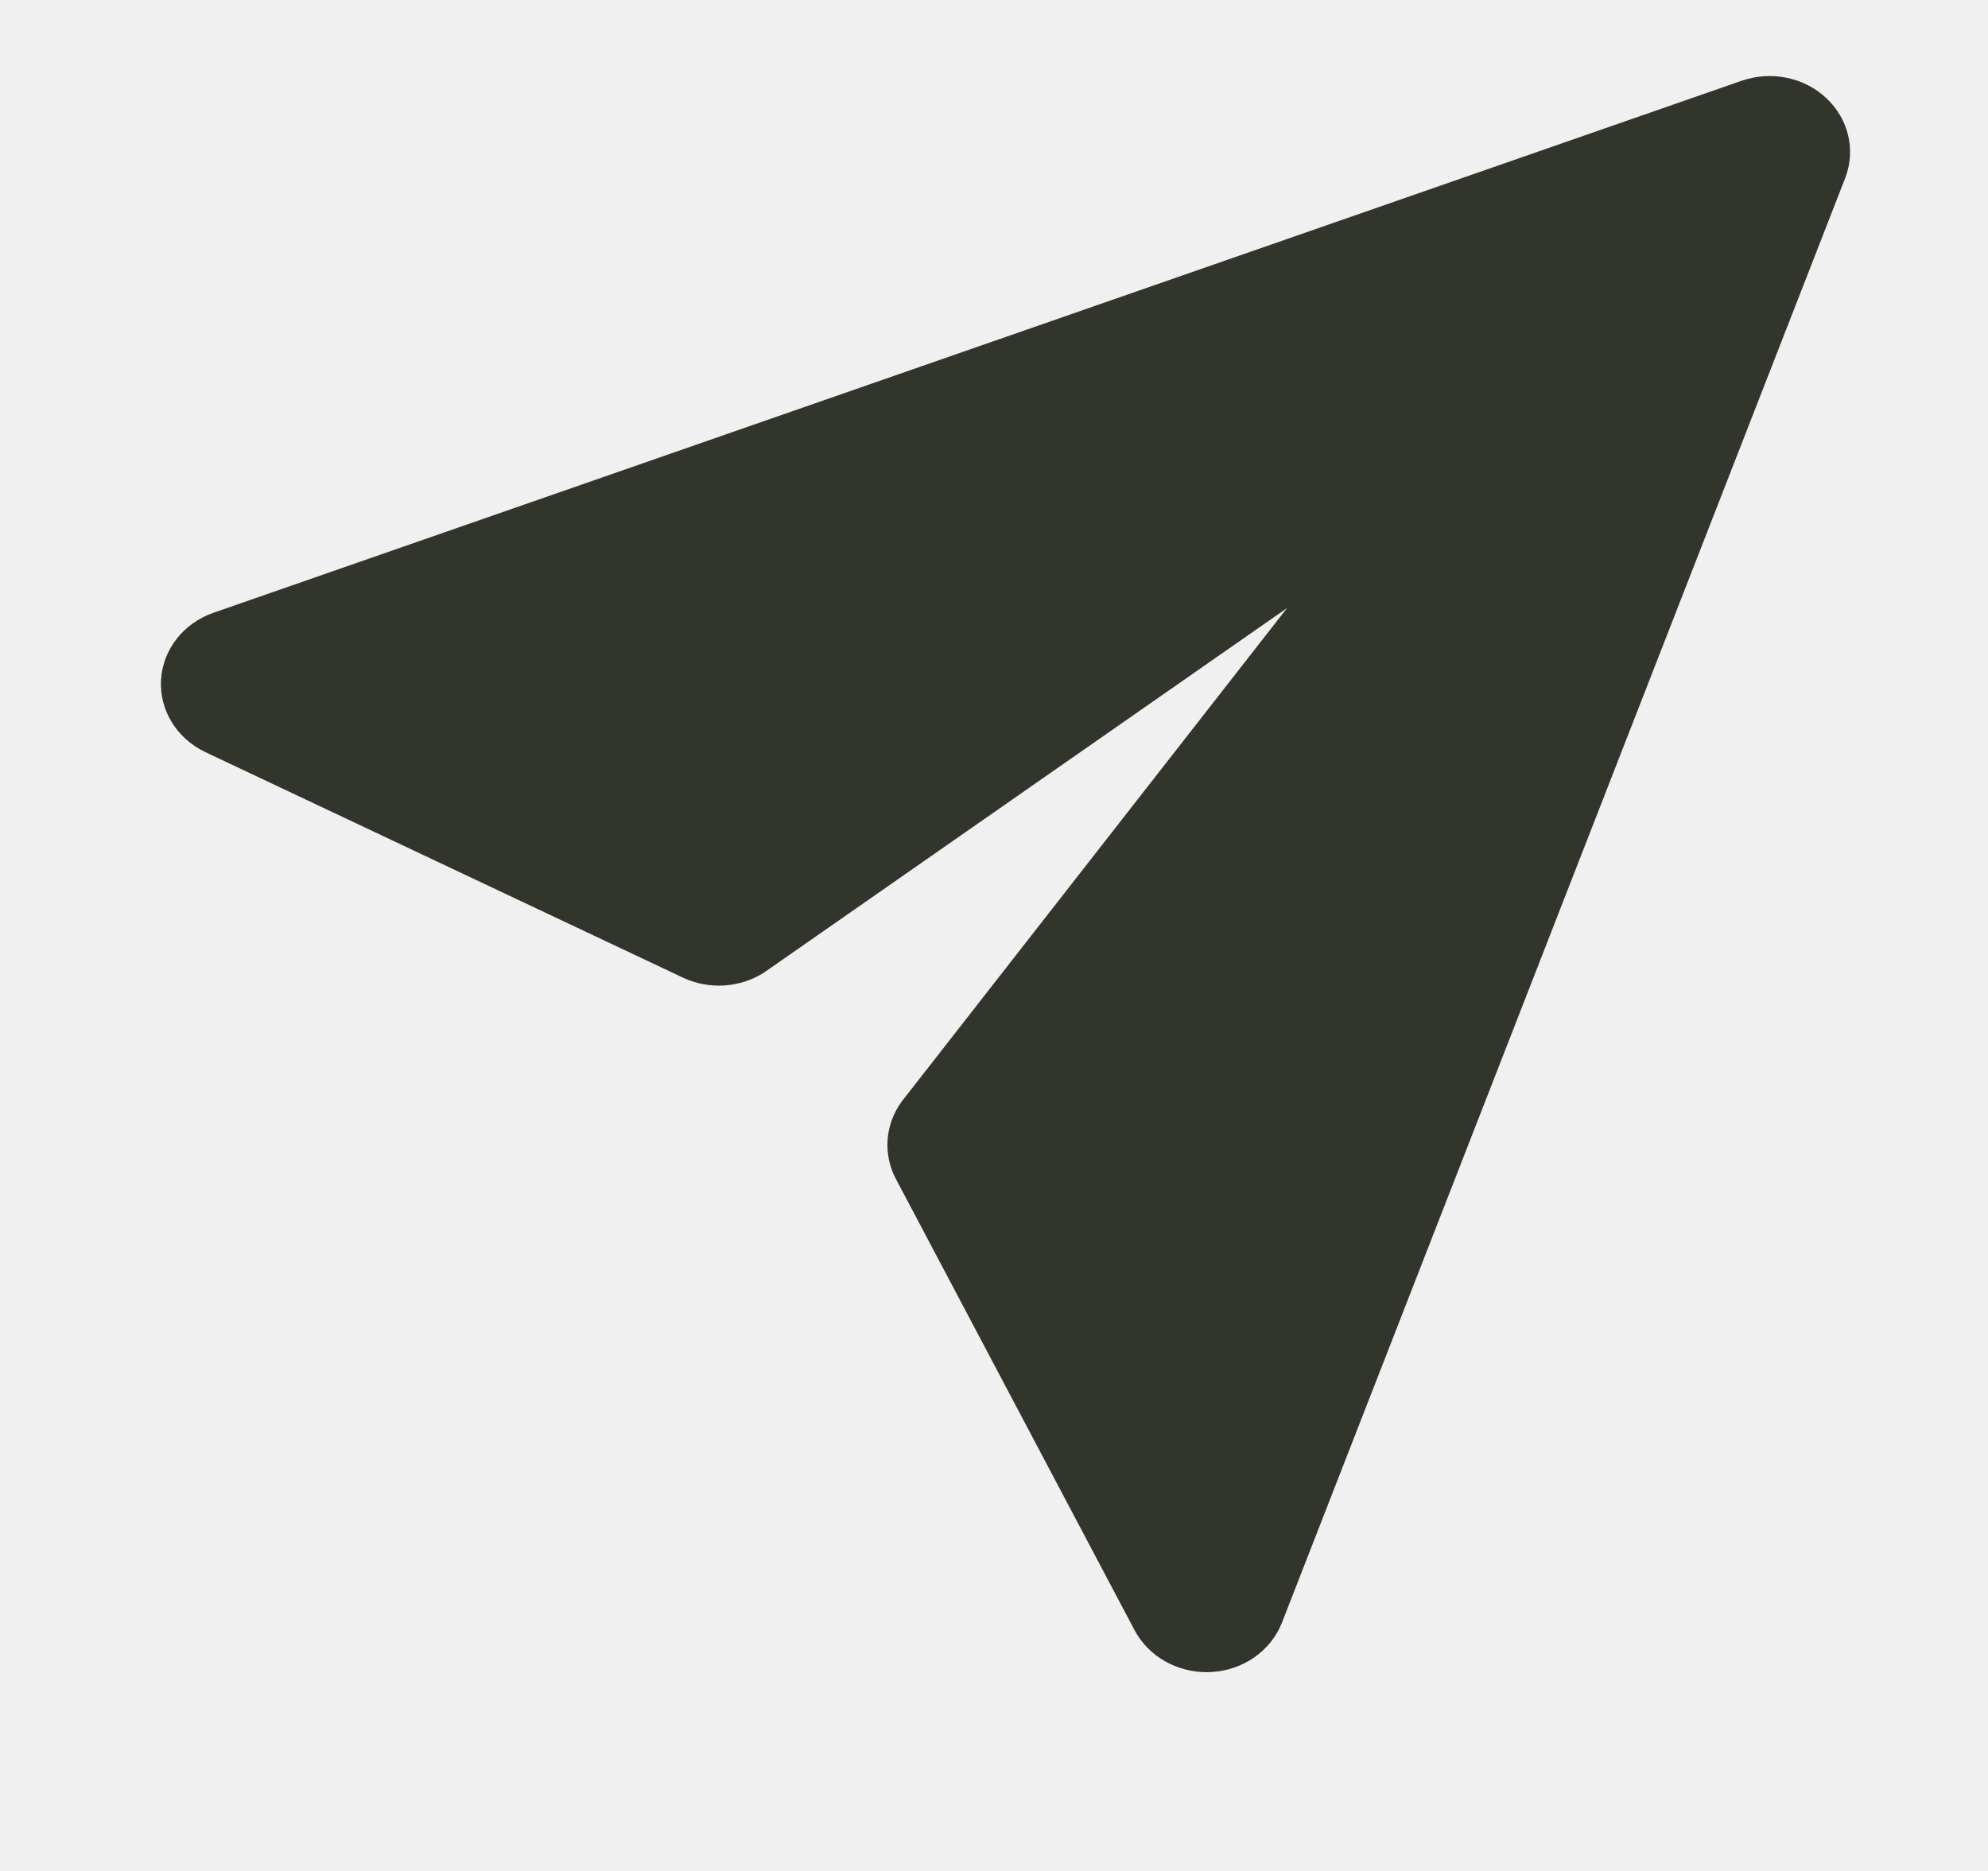
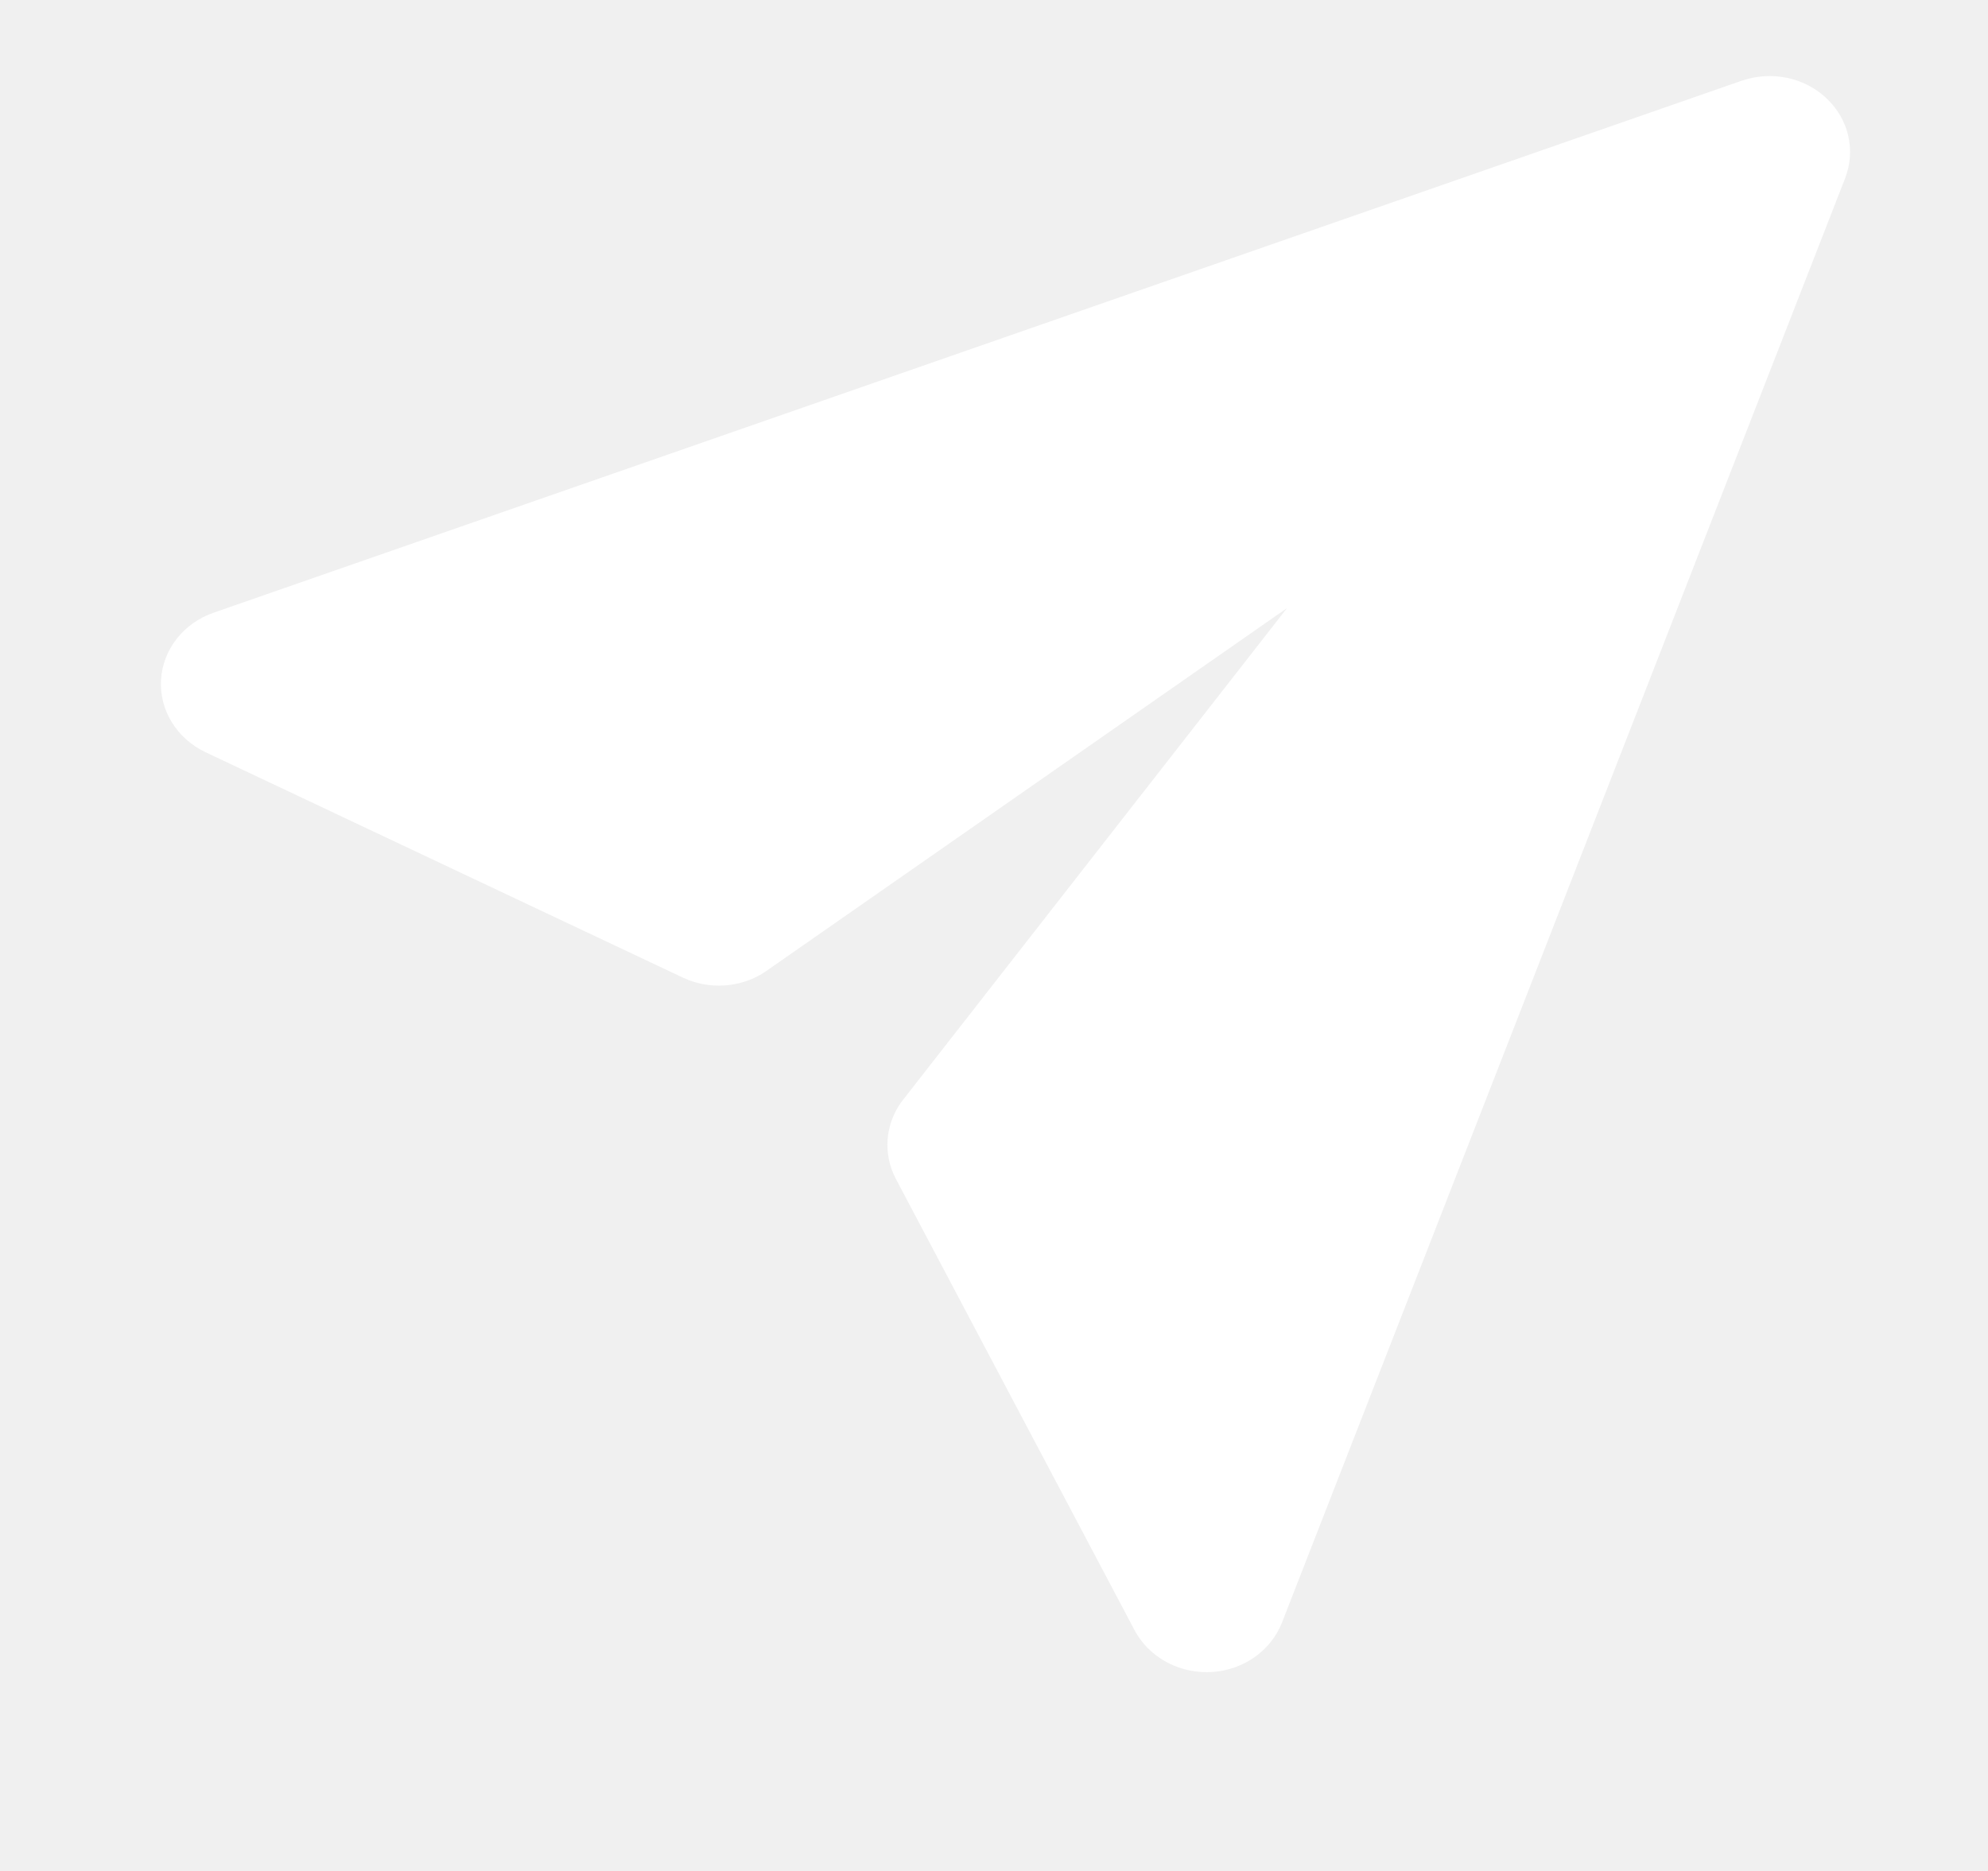
<svg xmlns="http://www.w3.org/2000/svg" width="17" height="16" viewBox="0 0 17 16" fill="none">
-   <path d="M10.318 14.3C10.059 14.3 9.819 14.162 9.702 13.941L7.661 10.082C7.549 9.87 7.568 9.617 7.71 9.421L11.006 5.2L6.538 8.314C6.331 8.449 6.063 8.466 5.839 8.36L1.756 6.432C1.511 6.315 1.362 6.073 1.377 5.814C1.392 5.556 1.568 5.329 1.826 5.24L14.895 0.69C15.146 0.604 15.429 0.66 15.619 0.841C15.809 1.019 15.871 1.287 15.778 1.525L10.963 13.875C10.868 14.118 10.63 14.285 10.356 14.299C10.344 14.299 10.33 14.3 10.318 14.3Z" fill="#31352B" />
+   <path d="M10.318 14.3C10.059 14.3 9.819 14.162 9.702 13.941L7.661 10.082C7.549 9.87 7.568 9.617 7.71 9.421L11.006 5.2L6.538 8.314C6.331 8.449 6.063 8.466 5.839 8.36L1.756 6.432C1.511 6.315 1.362 6.073 1.377 5.814C1.392 5.556 1.568 5.329 1.826 5.24L14.895 0.69C15.146 0.604 15.429 0.66 15.619 0.841C15.809 1.019 15.871 1.287 15.778 1.525L10.963 13.875C10.868 14.118 10.63 14.285 10.356 14.299C10.344 14.299 10.33 14.3 10.318 14.3Z" fill="#fff" />
</svg>
